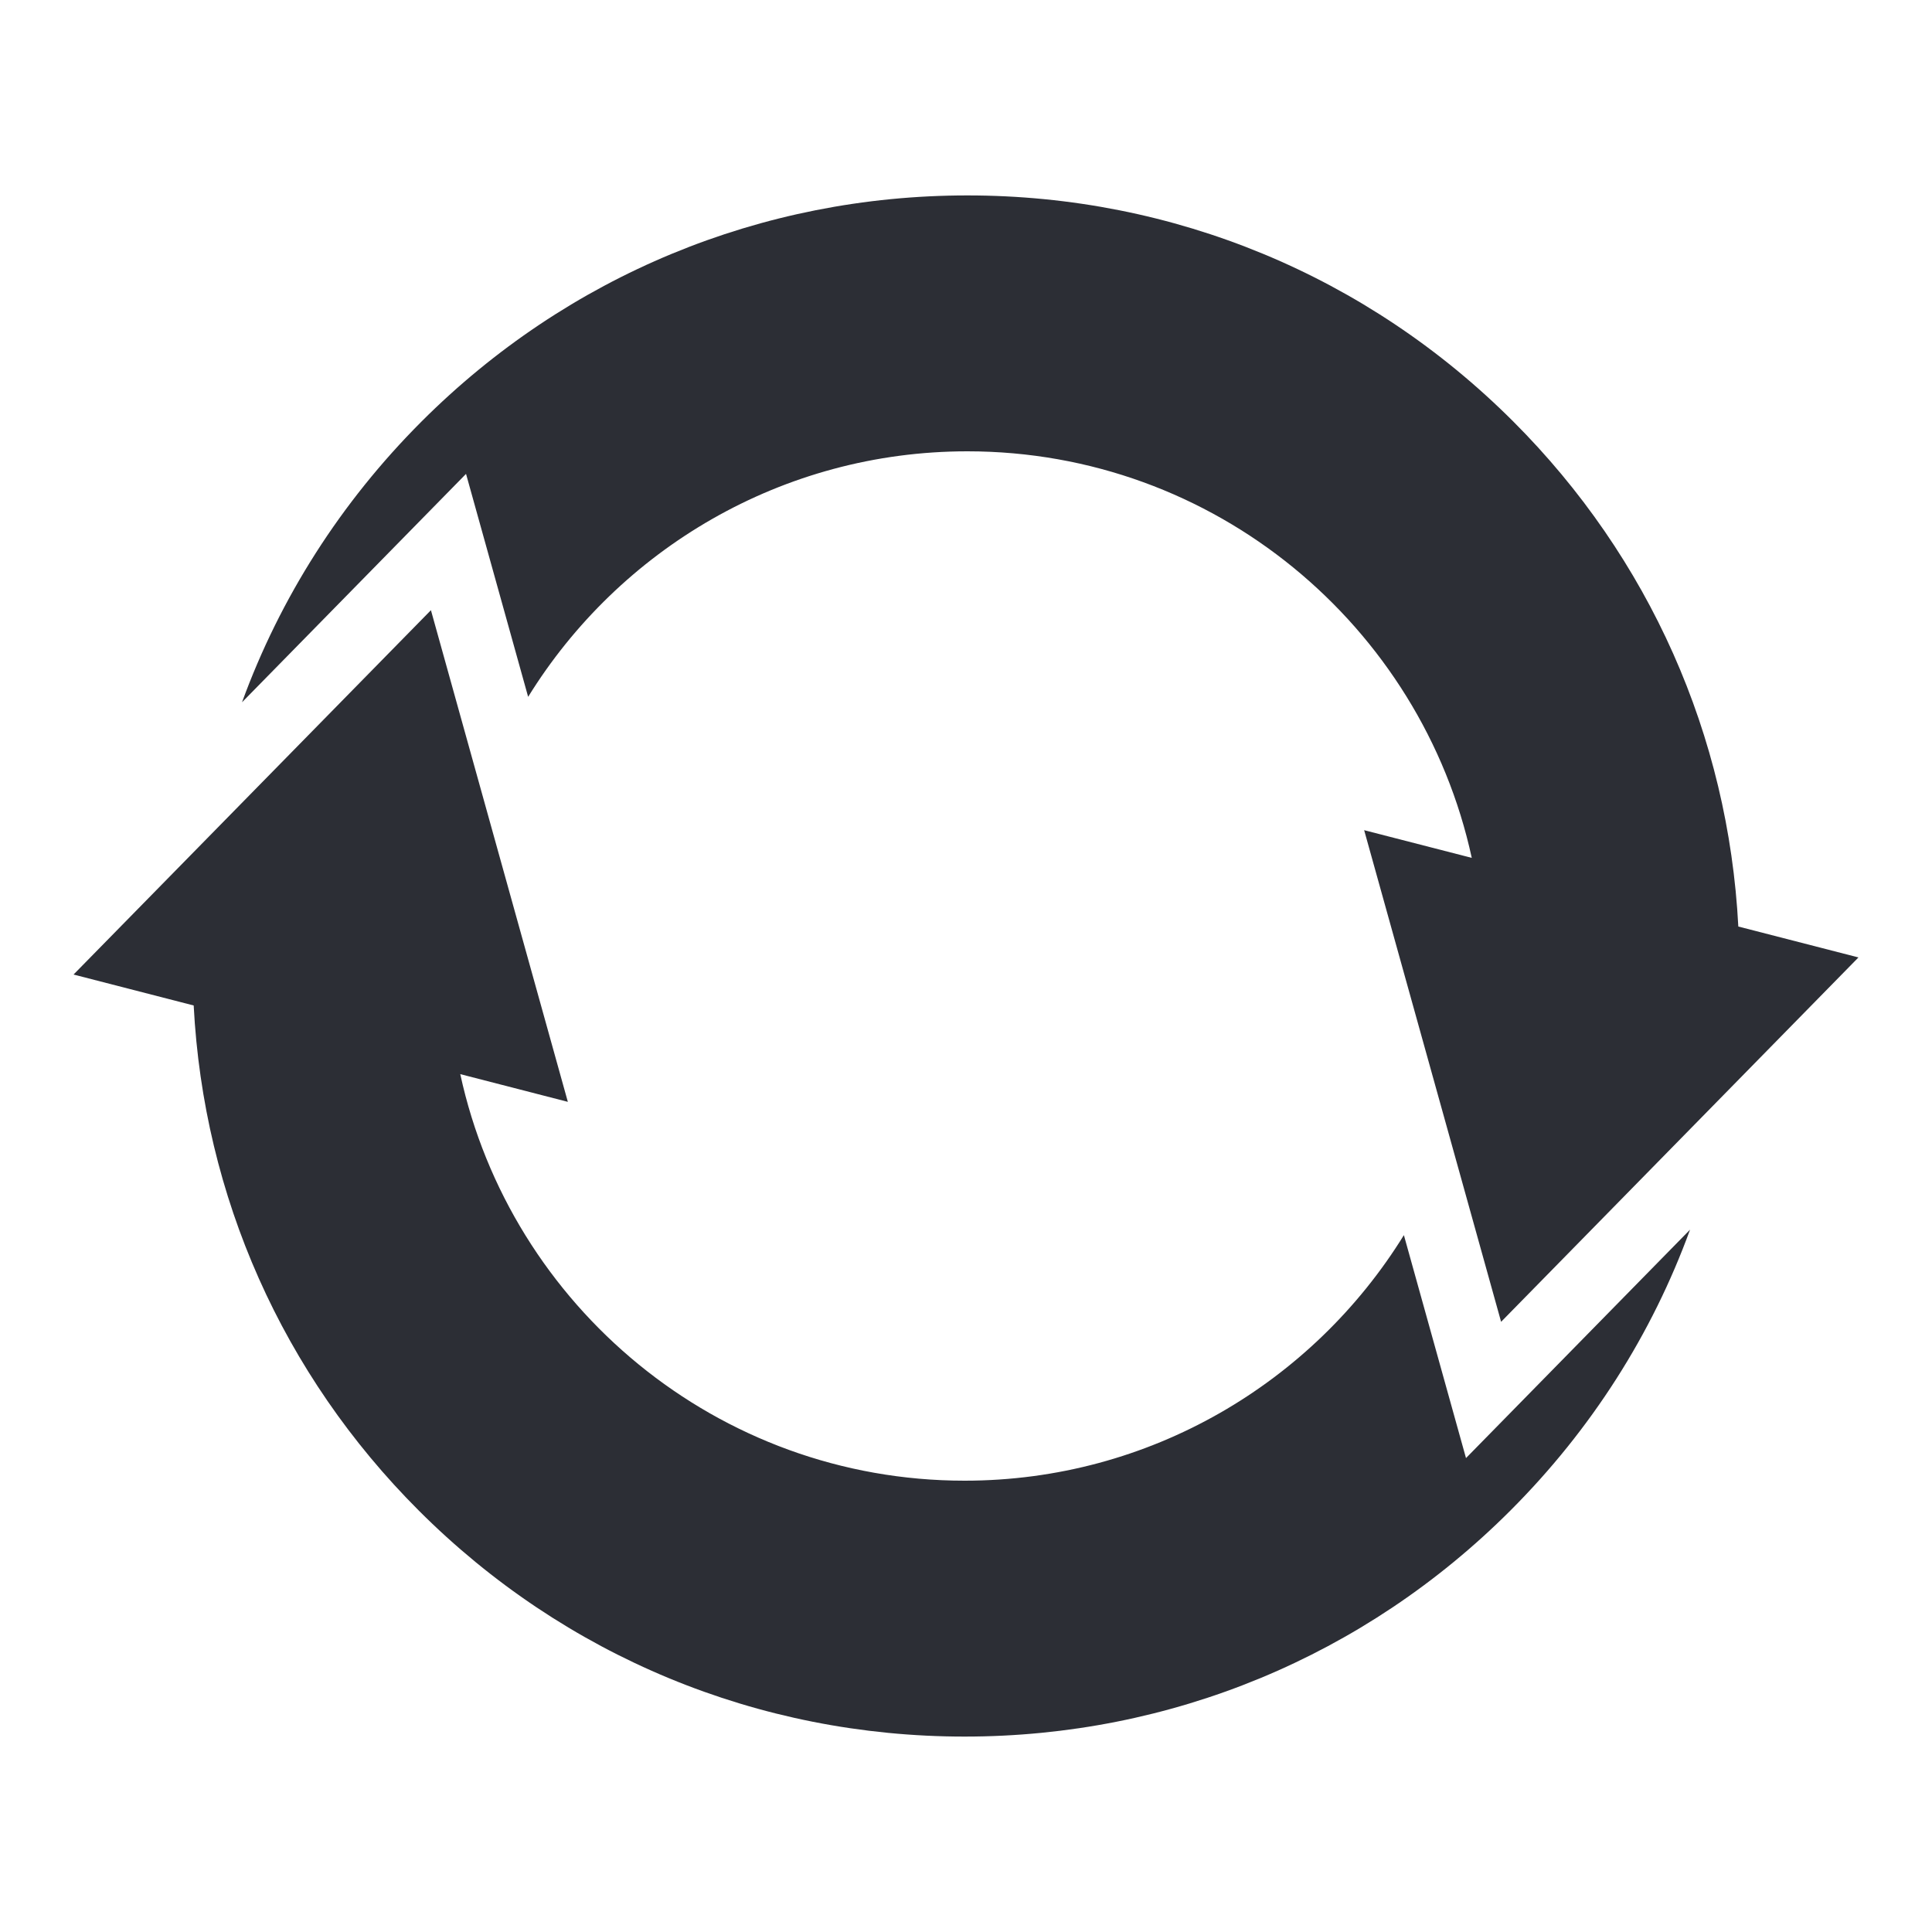
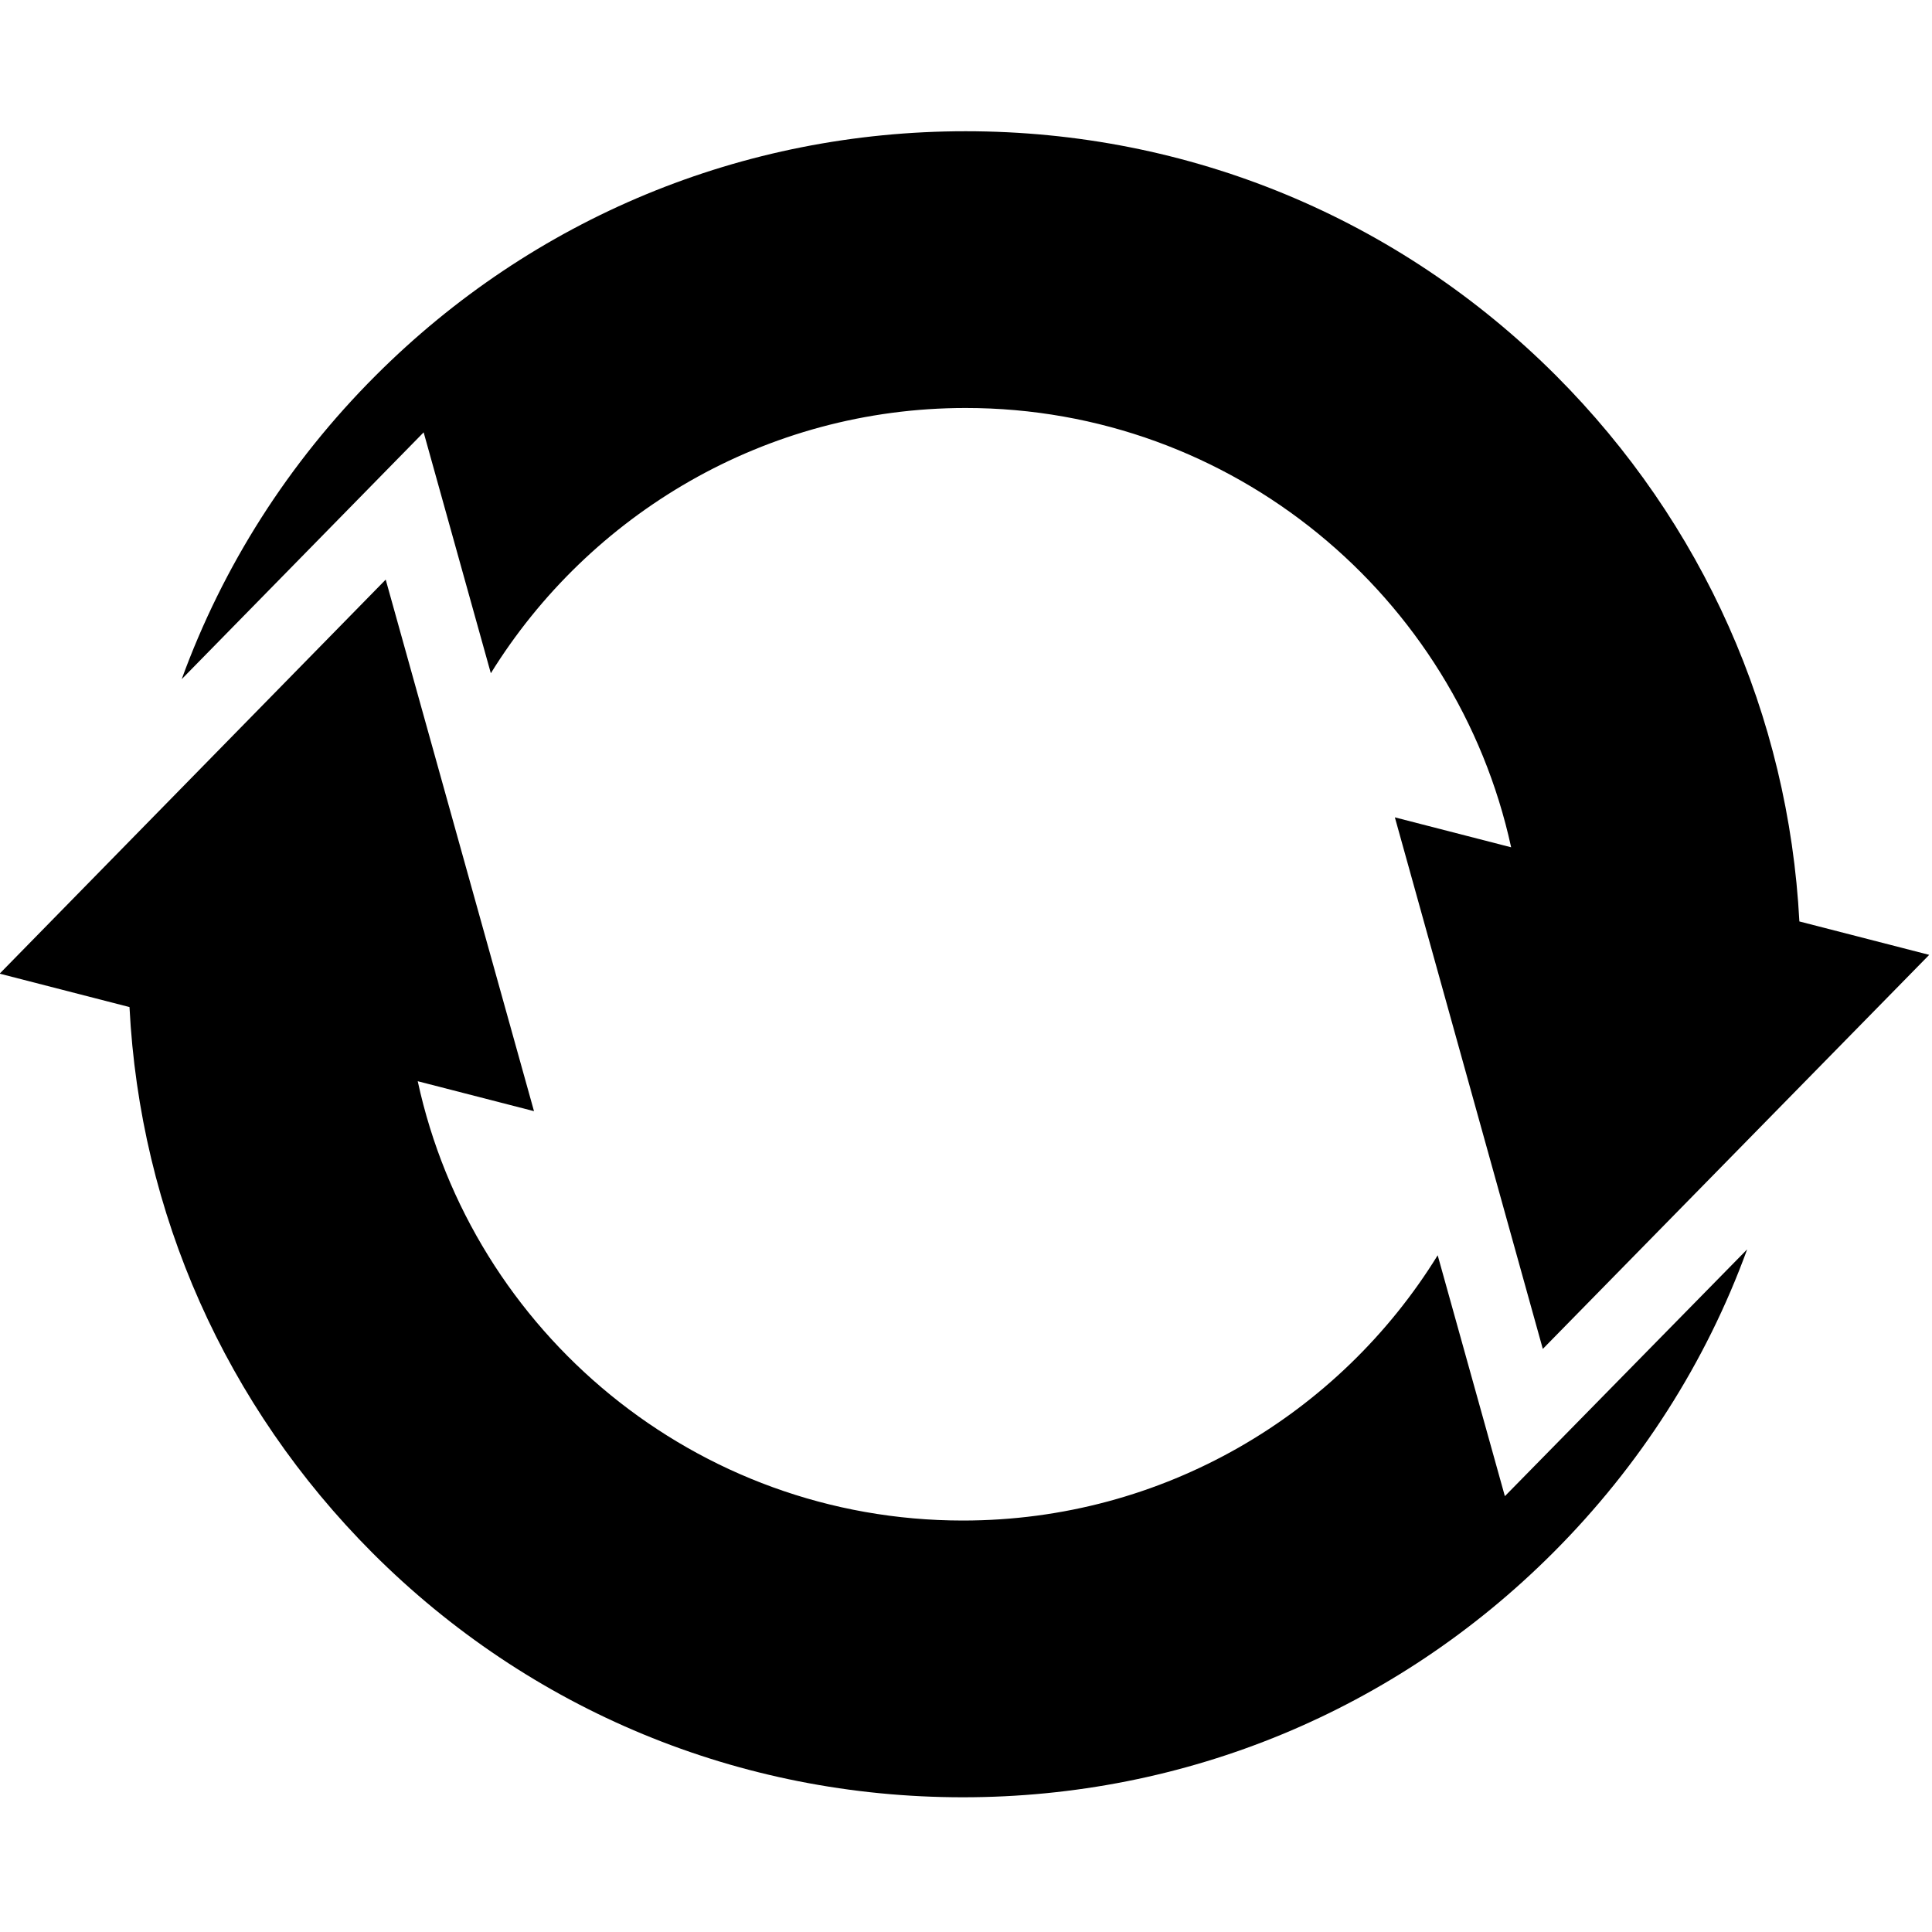
- <svg xmlns="http://www.w3.org/2000/svg" height="600" viewBox="0 0 600 600" width="600">
-   <clipPath id="a">
-     <path d="m0 0h600v600h-600z" />
-   </clipPath>
+ <svg xmlns="http://www.w3.org/2000/svg" width="555" height="555" viewBox="0 0 555 555">
+   <defs>
+     <clipPath id="a" clipPathUnits="userSpaceOnUse">
+       <path d="M-23-23h600v600H-23z" />
+     </clipPath>
+   </defs>
  <g clip-path="url(#a)">
-     <path d="m539.85 287.74c-3.07-59.27-27.61-114.55-69.88-156.83-45.28-45.28-105.49-70.22-169.53-70.22s-124.24 24.94-169.53 70.22c-25.1 25.11-43.94 54.8-55.75 87.19l69.57-70.93 19.29 69.24c28.26-45.72 78.84-76.25 136.42-76.25 76.7 0 140.98 54.17 156.63 126.26l-33.42-8.6 42.53 152.68 110.98-113.16zm-84.57 165.08-19.29-69.24c-28.25 45.73-78.84 76.26-136.43 76.26-76.7 0-140.98-54.17-156.62-126.26l33.41 8.61-42.52-152.69-110.99 113.15 37.31 9.61c3.07 59.27 27.6 114.55 69.88 156.83 45.28 45.29 105.49 70.22 169.53 70.22s124.25-24.93 169.53-70.22c25.11-25.12 43.97-54.81 55.77-87.21z" fill="#2c2e35" />
+     <path d="M516.9 264.7c-3.1-59.2-27.7-114.5-69.9-156.8-45.3-45.3-105.5-70.2-169.6-70.2-64 0-124.2 24.9-169.5 70.2C82.8 133 64 162.7 52.2 195.1l69.5-70.9 19.3 69.2c28.3-45.7 78.9-76.2 136.4-76.2 76.7 0 141 54.1 156.7 126.2l-33.4-8.6 42.5 152.7 111-113.2zm-84.6 165.1L413 360.6c-28.2 45.7-78.8 76.2-136.4 76.2-76.7 0-141-54.1-156.6-126.2l33.4 8.6-42.6-152.7L-.1 279.7l37.3 9.6c3 59.2 27.6 114.5 69.8 156.8 45.3 45.3 105.5 70.2 169.6 70.2 64 0 124.2-24.9 169.5-70.2 25.1-25.1 44-54.8 55.8-87.2z" style="fill:#000" />
  </g>
</svg>
